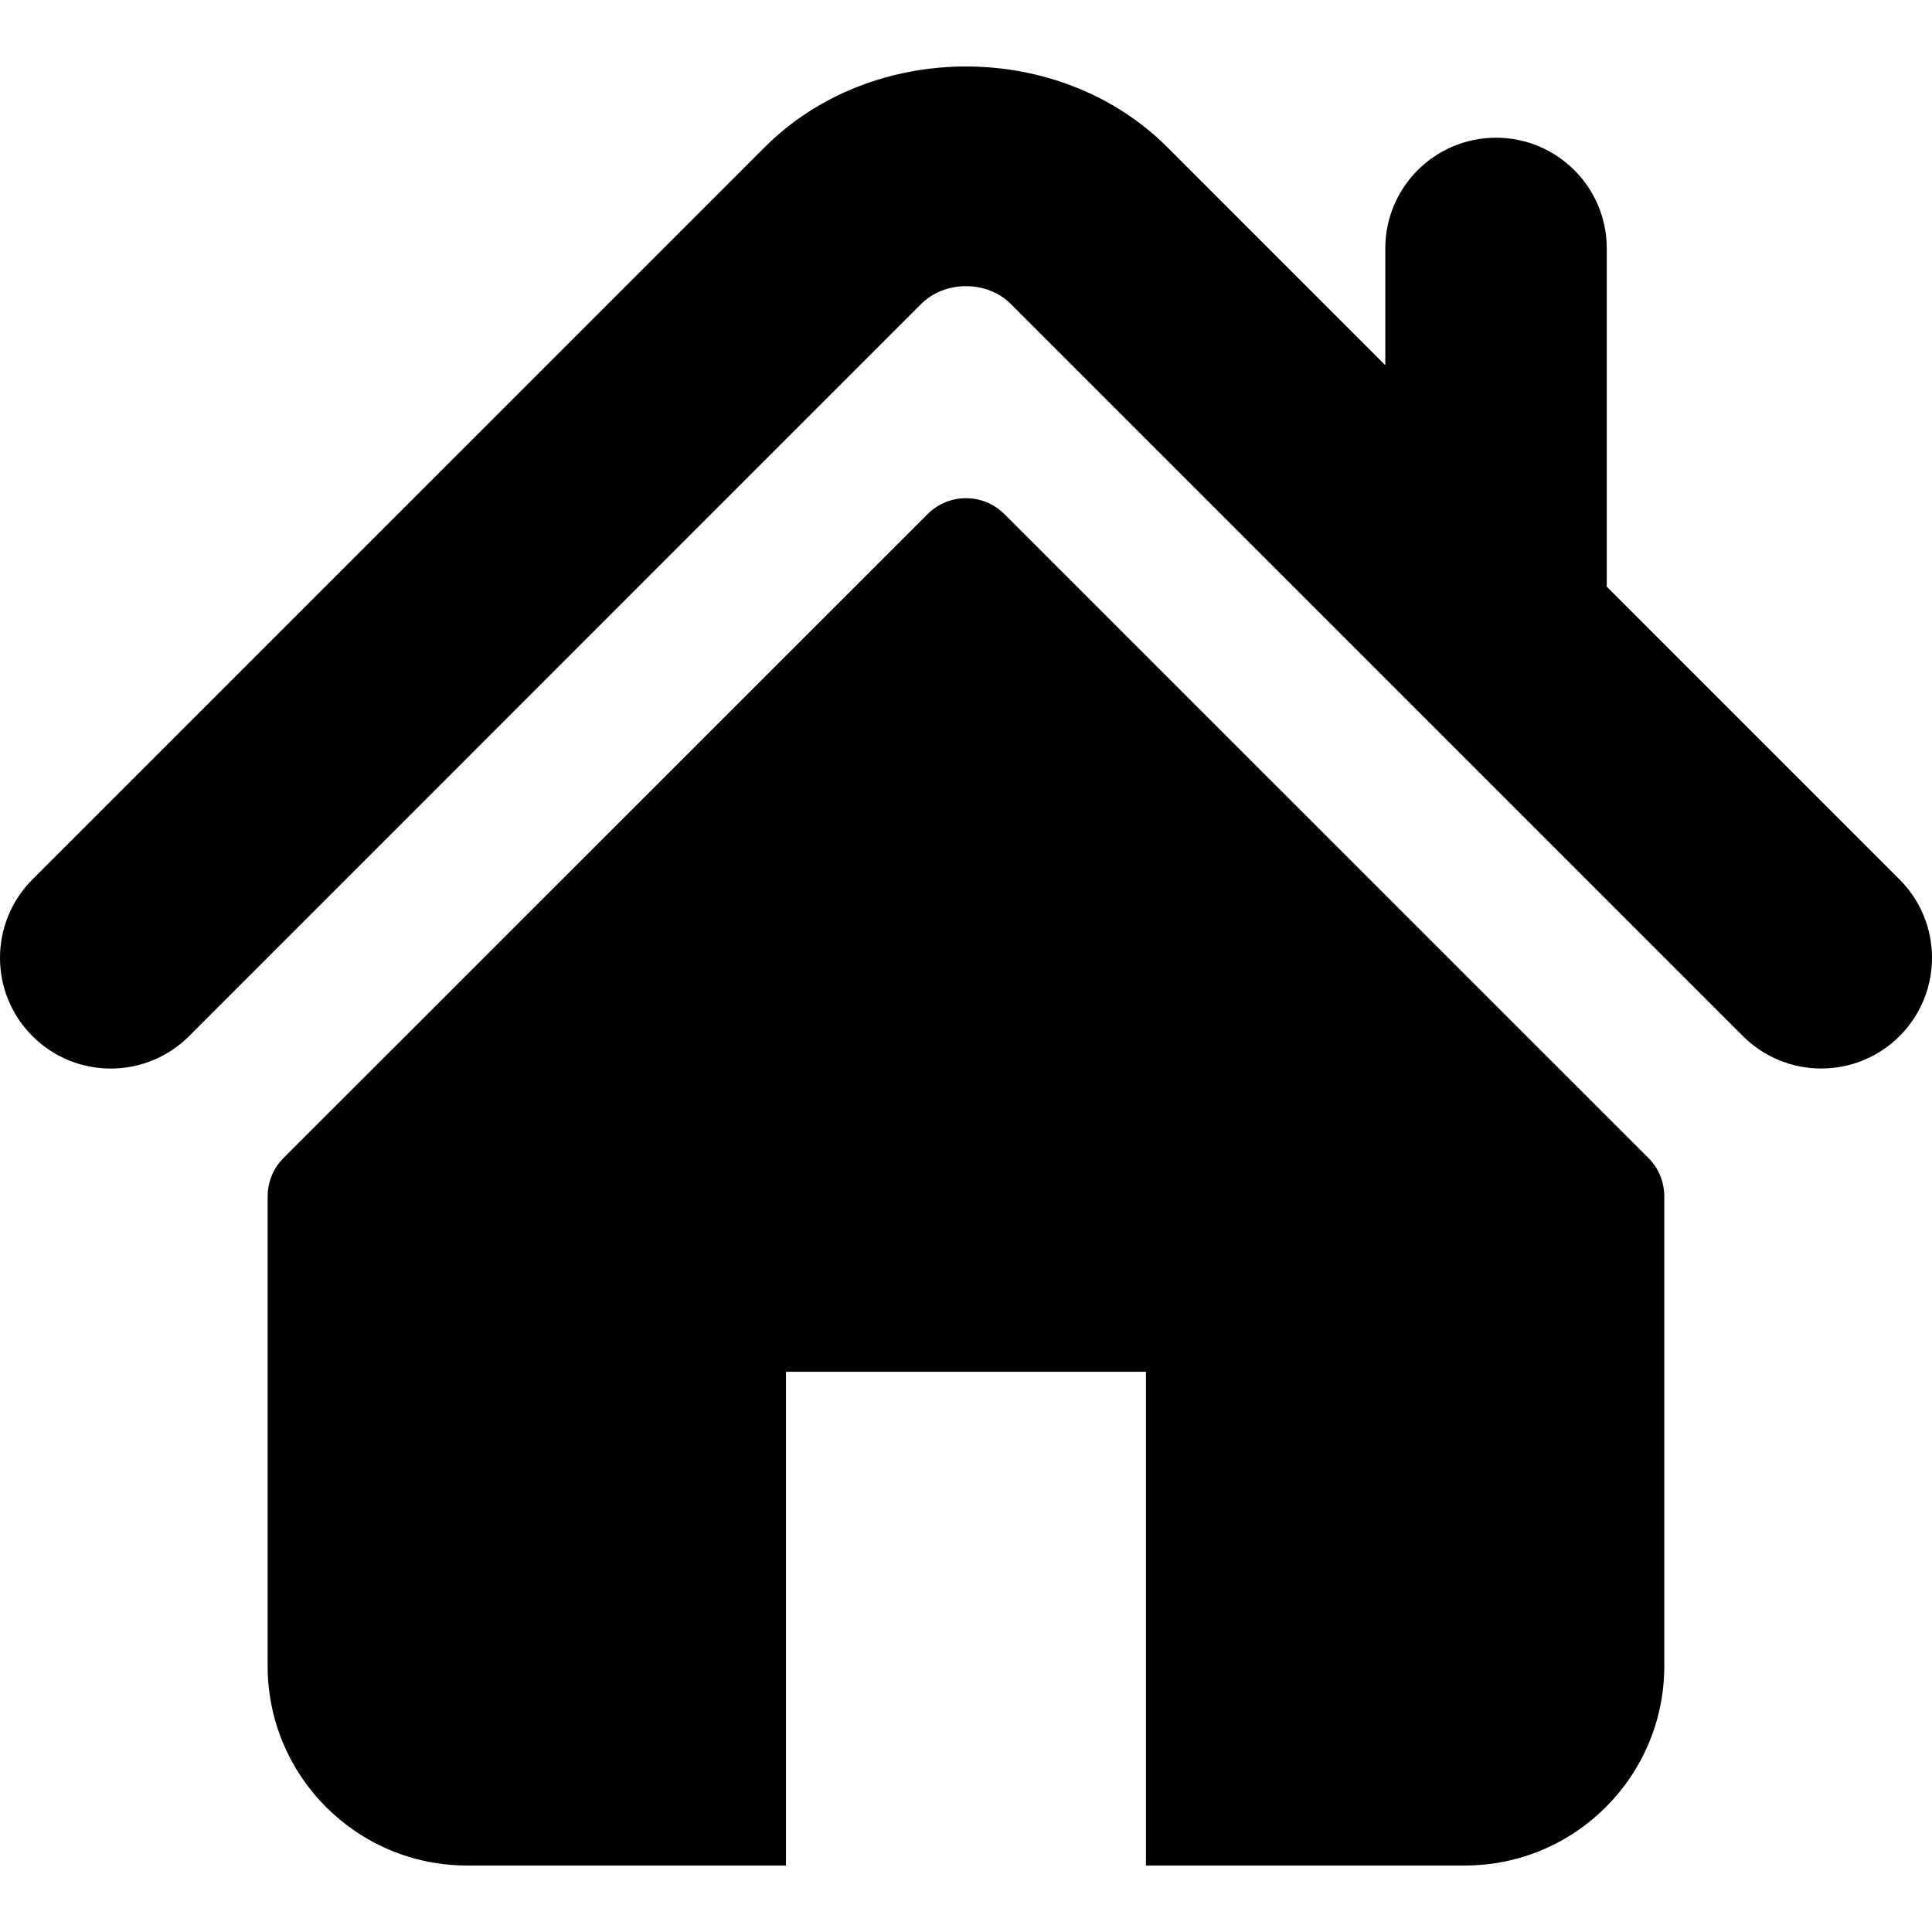
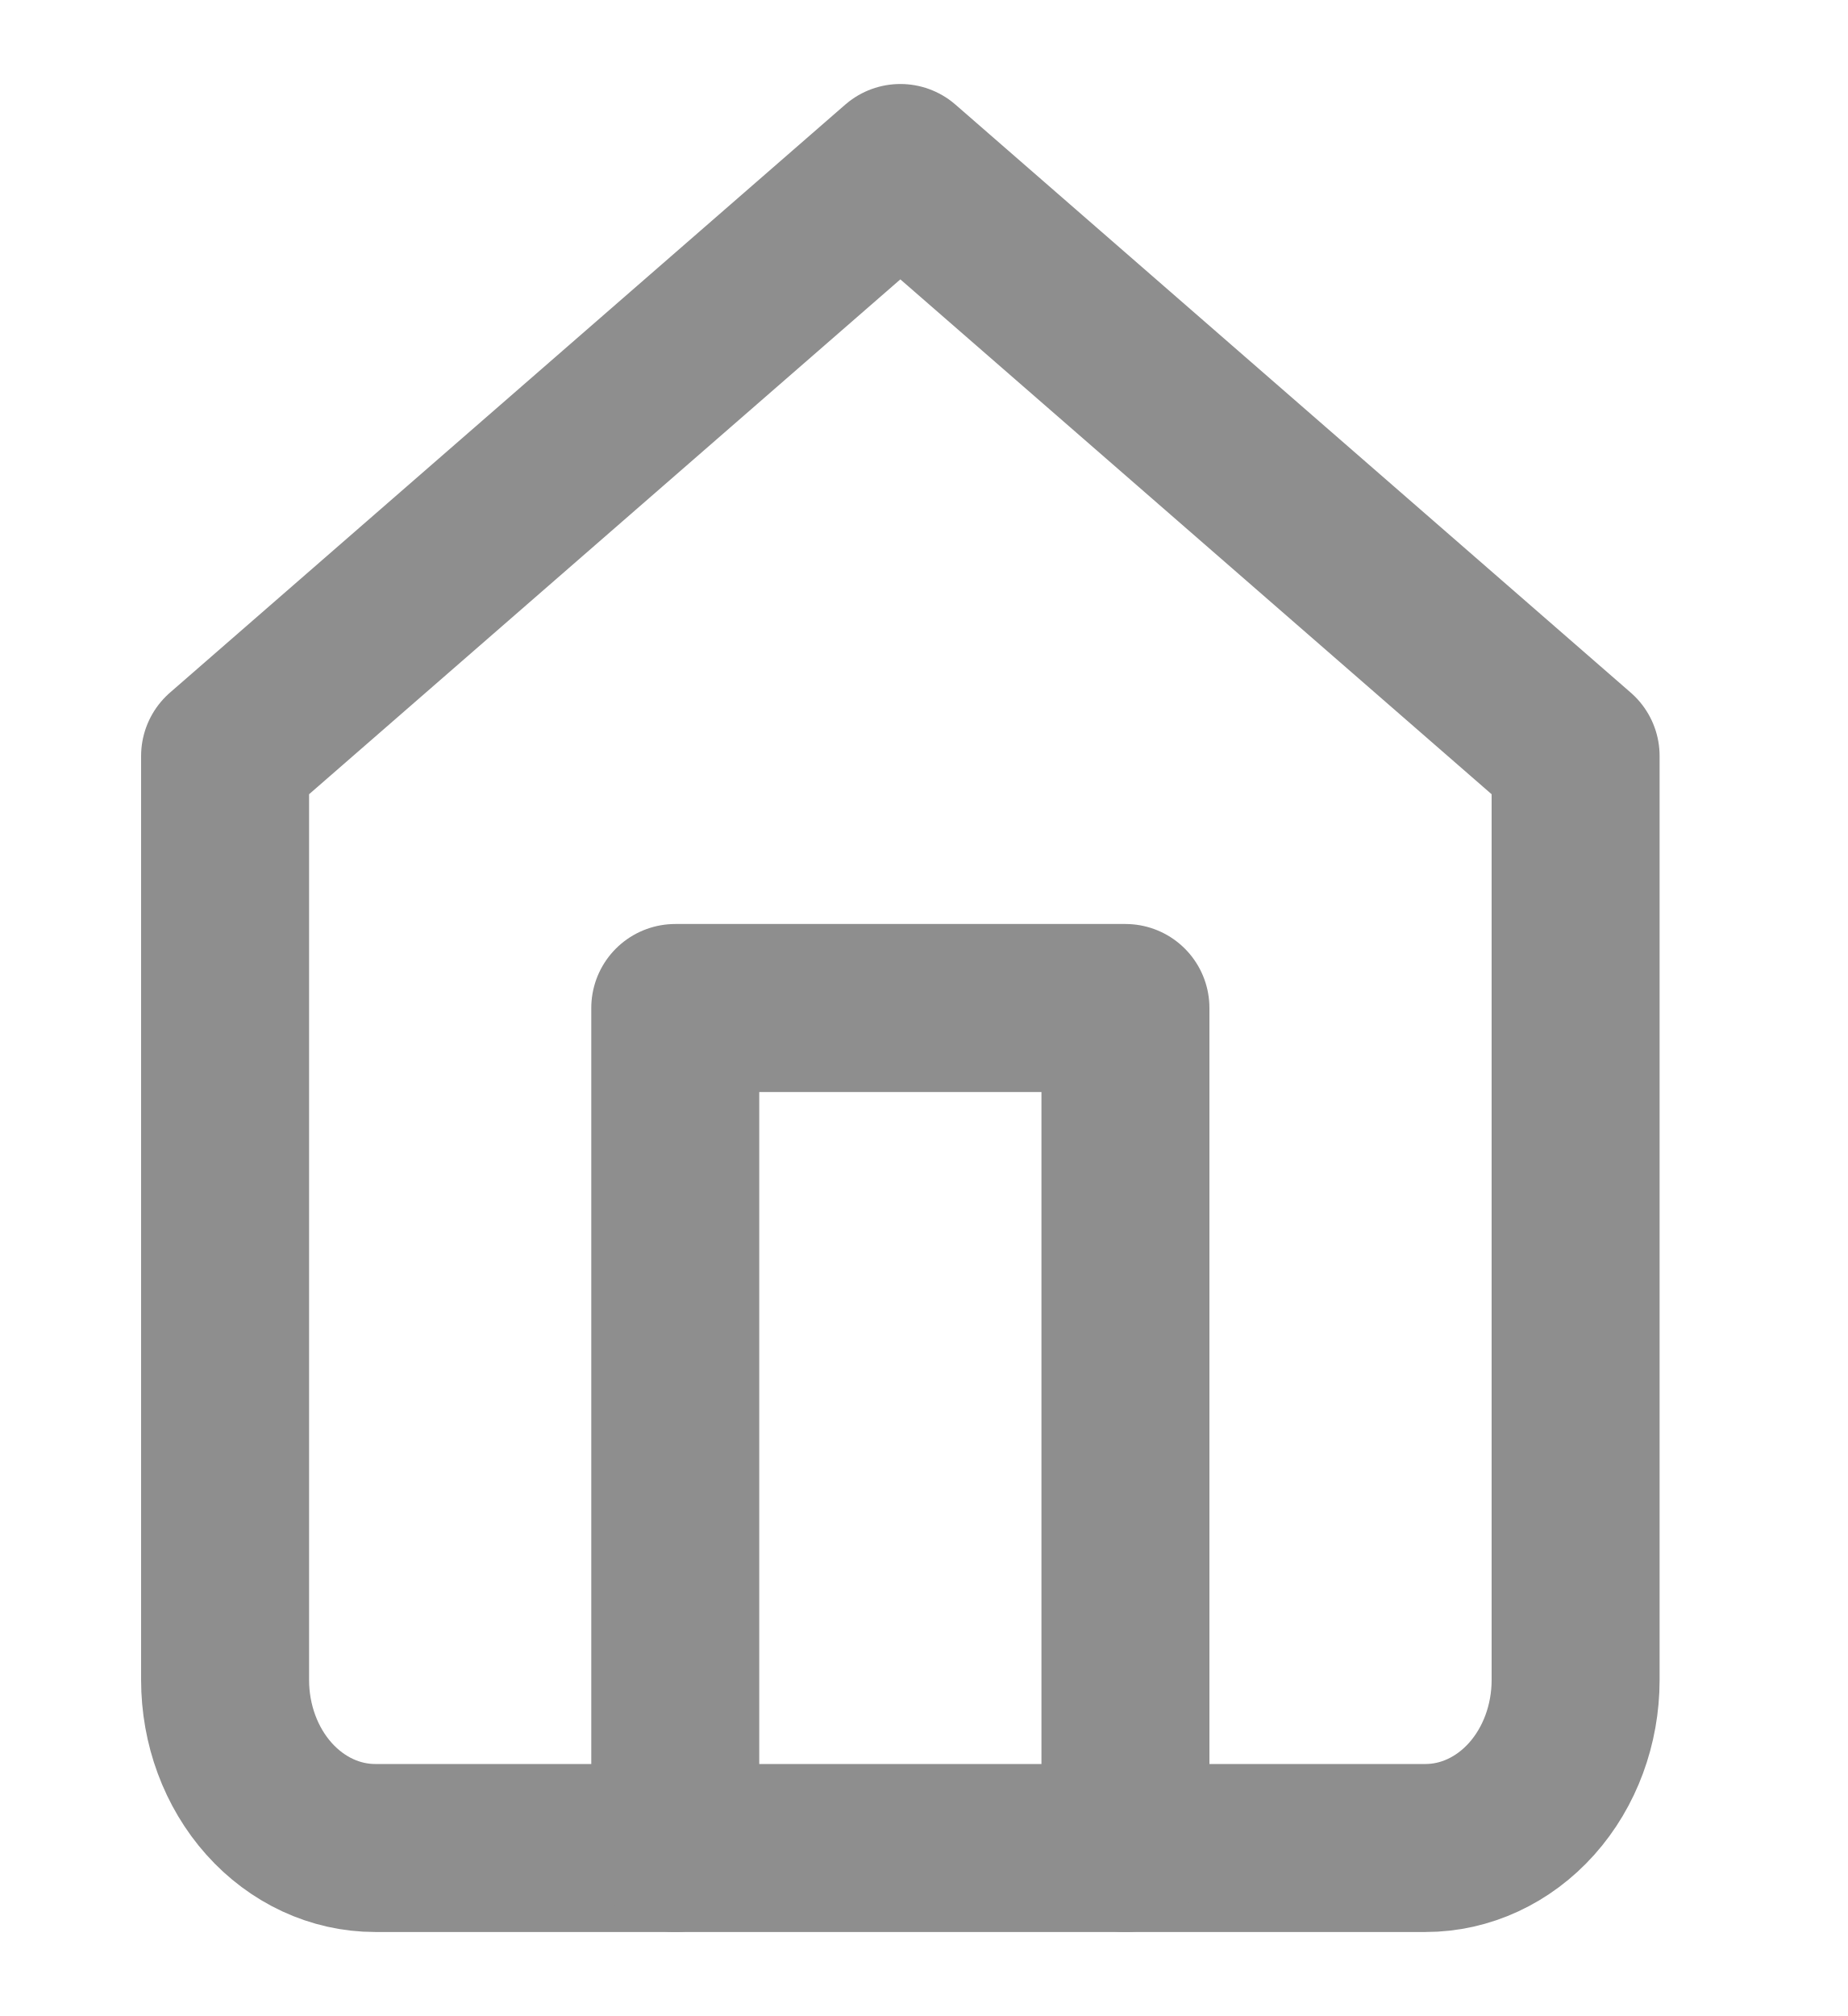
- <svg xmlns="http://www.w3.org/2000/svg" fill="#000000" version="1.1" id="Capa_1" width="800px" height="800px" viewBox="0 0 495.398 495.398" xml:space="preserve">
-   <g>
-     <g>
-       <g>
-         <path d="M487.083,225.514l-75.08-75.08V63.704c0-15.682-12.708-28.391-28.413-28.391c-15.669,0-28.377,12.709-28.377,28.391     v29.941L299.31,37.74c-27.639-27.624-75.694-27.575-103.27,0.05L8.312,225.514c-11.082,11.104-11.082,29.071,0,40.158     c11.087,11.101,29.089,11.101,40.172,0l187.71-187.729c6.115-6.083,16.893-6.083,22.976-0.018l187.742,187.747     c5.567,5.551,12.825,8.312,20.081,8.312c7.271,0,14.541-2.764,20.091-8.312C498.17,254.586,498.17,236.619,487.083,225.514z" />
-         <path d="M257.561,131.836c-5.454-5.451-14.285-5.451-19.723,0L72.712,296.913c-2.607,2.606-4.085,6.164-4.085,9.877v120.401     c0,28.253,22.908,51.16,51.16,51.16h81.754v-126.61h92.299v126.61h81.755c28.251,0,51.159-22.907,51.159-51.159V306.79     c0-3.713-1.465-7.271-4.085-9.877L257.561,131.836z" />
-       </g>
-     </g>
-   </g>
+ <svg xmlns="http://www.w3.org/2000/svg" width="22" height="24" viewBox="0 0 22 24" fill="none">
+   <path d="M2.68 9L10.72 2L18.76 9V20C18.76 20.53 18.572 21.039 18.237 21.414C17.902 21.789 17.447 22 16.973 22H4.467C3.993 22 3.538 21.789 3.203 21.414C2.868 21.039 2.68 20.53 2.68 20V9Z" stroke="#8E8E8E" stroke-width="2" stroke-linecap="round" stroke-linejoin="round" />
+   <path d="M8.04 22V12H13.4V22" stroke="#8E8E8E" stroke-width="2" stroke-linecap="round" stroke-linejoin="round" />
</svg>
